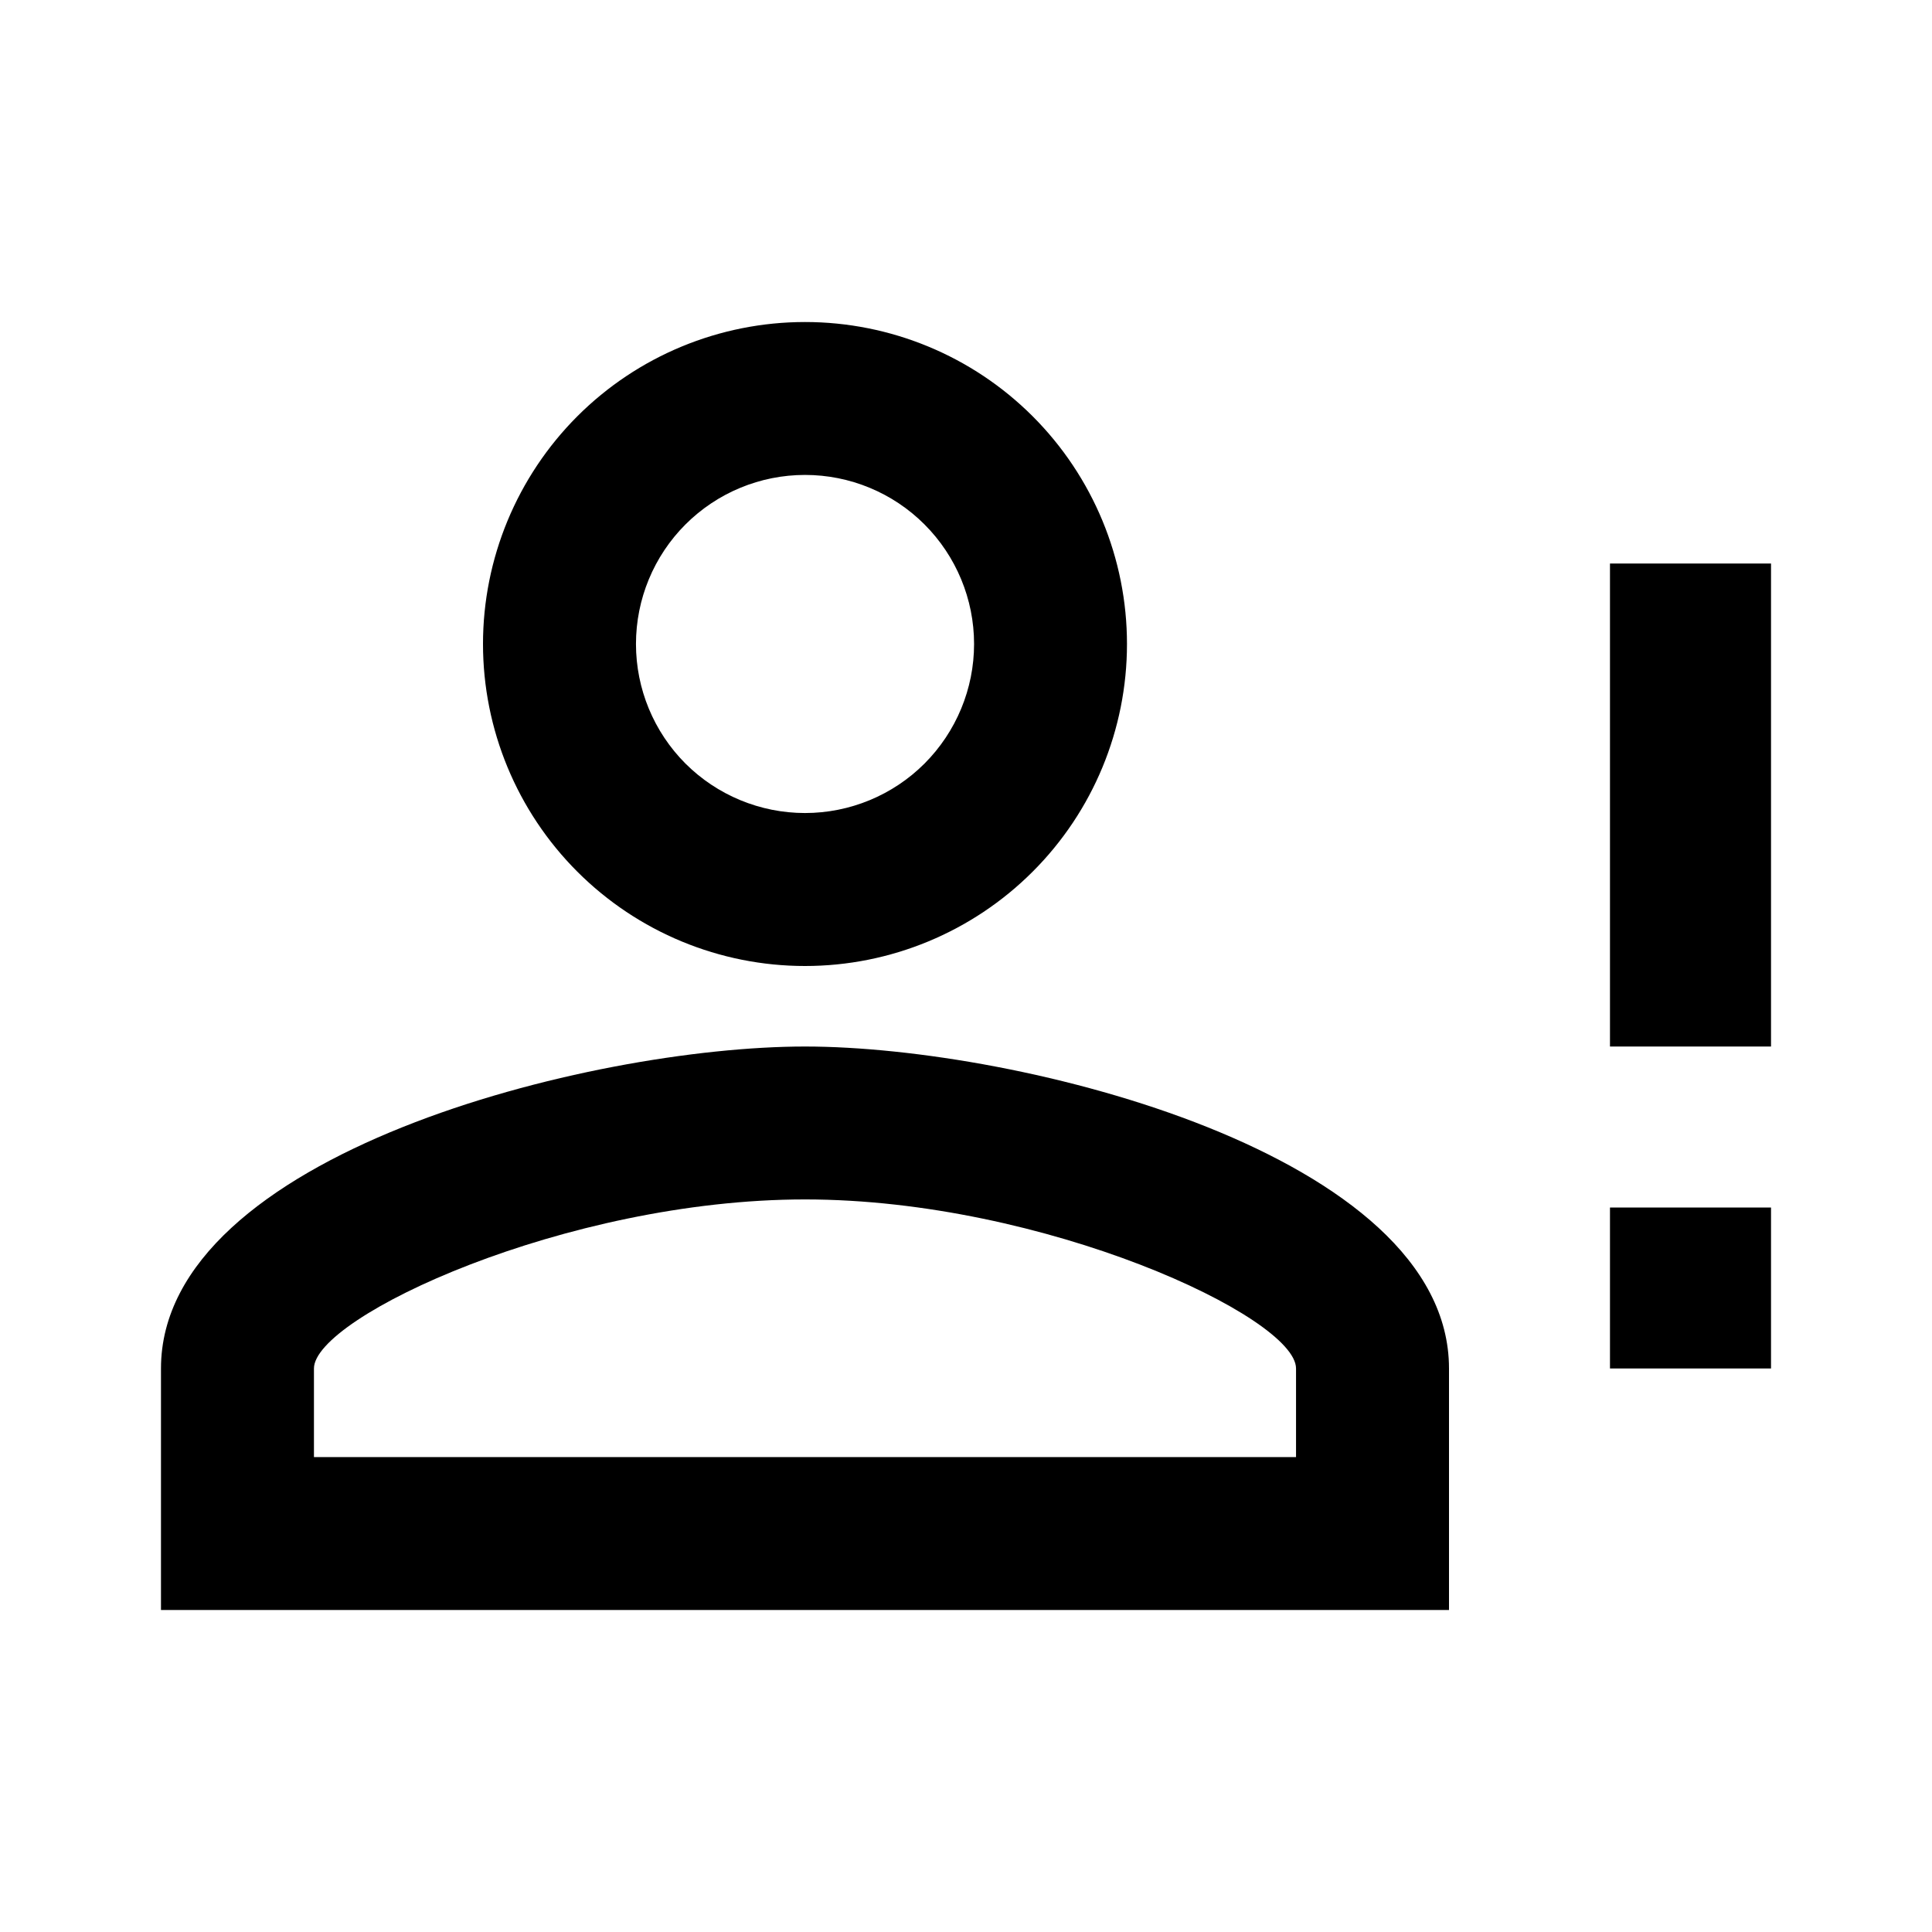
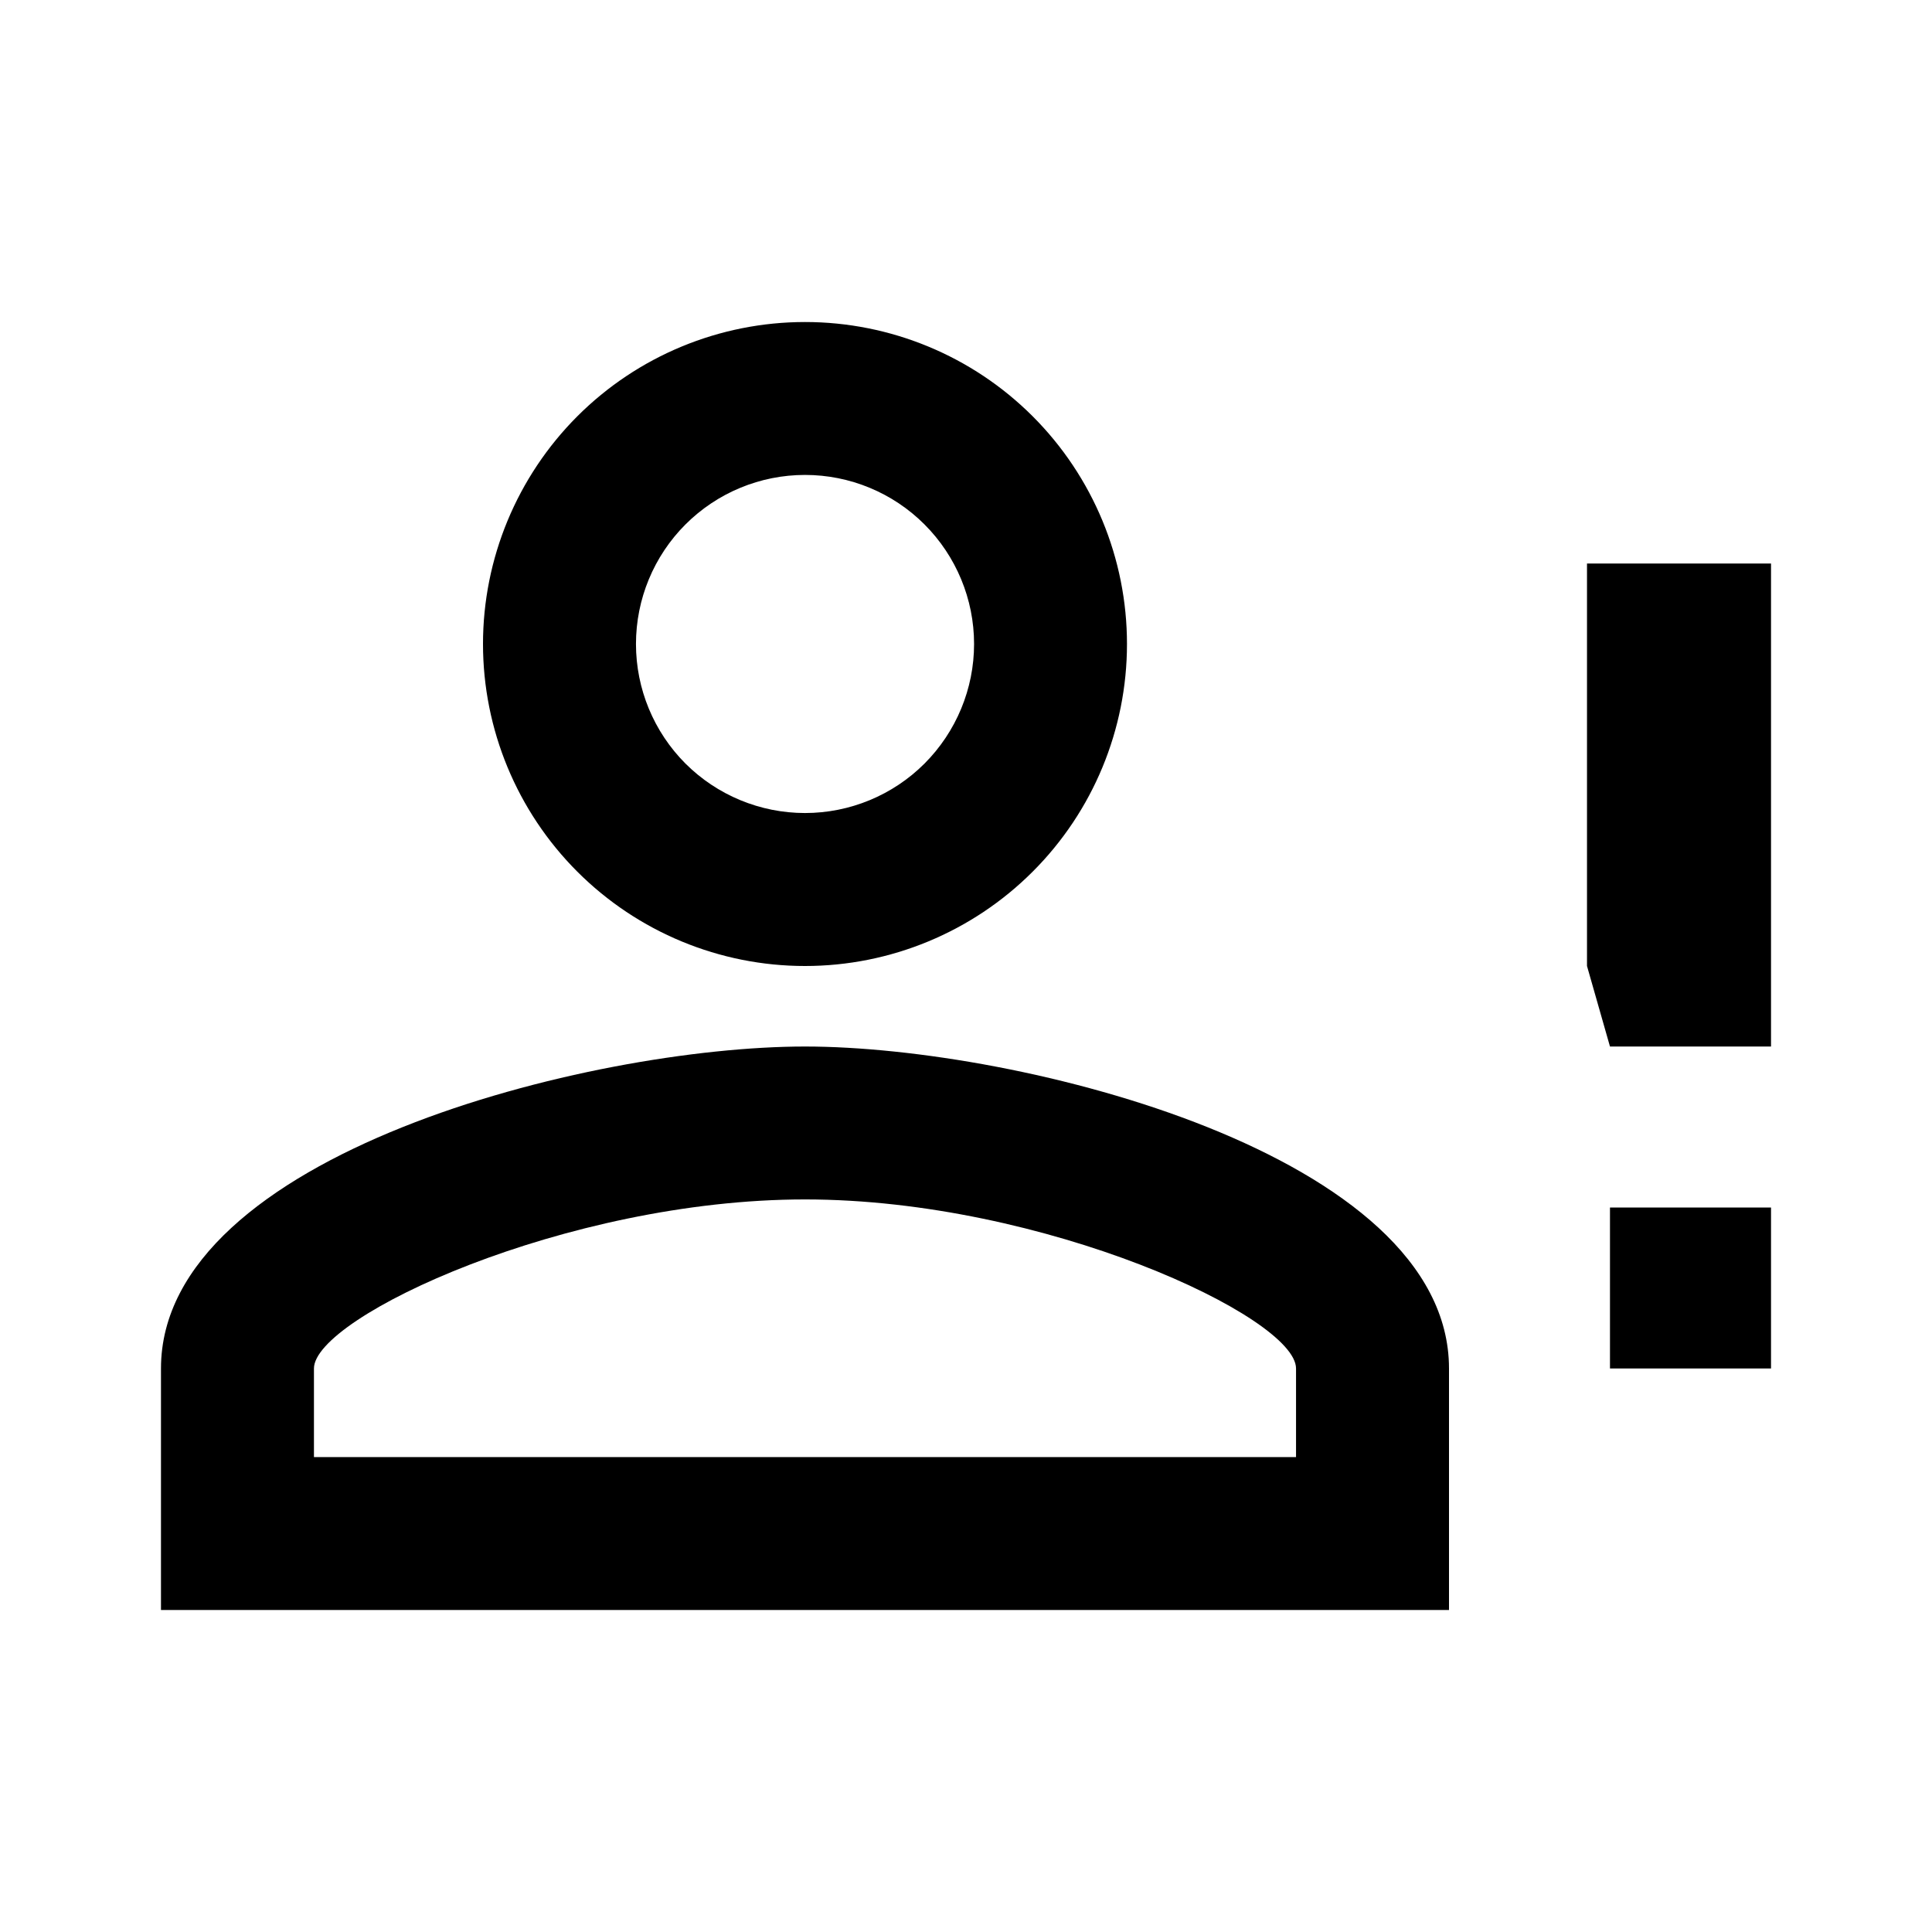
<svg xmlns="http://www.w3.org/2000/svg" width="28" height="28" viewBox="0 0 28 28" fill="none">
-   <path d="M23.333 14V8.167H25.667V15.167H23.333M23.333 19.833H25.667V17.5H23.333M11.667 15.167C14.782 15.167 21 16.73 21 19.833V23.333H2.333V19.833C2.333 16.73 8.552 15.167 11.667 15.167ZM11.667 4.667C12.904 4.667 14.091 5.158 14.966 6.033C15.842 6.909 16.333 8.096 16.333 9.333C16.333 10.571 15.842 11.758 14.966 12.633C14.091 13.508 12.904 14 11.667 14C10.429 14 9.242 13.508 8.367 12.633C7.492 11.758 7 10.571 7 9.333C7 8.096 7.492 6.909 8.367 6.033C9.242 5.158 10.429 4.667 11.667 4.667ZM11.667 17.383C8.202 17.383 4.55 19.087 4.55 19.833V21.117H18.783V19.833C18.783 19.087 15.132 17.383 11.667 17.383ZM11.667 6.883C11.017 6.883 10.394 7.141 9.934 7.601C9.475 8.06 9.217 8.684 9.217 9.333C9.217 9.983 9.475 10.606 9.934 11.066C10.394 11.525 11.017 11.783 11.667 11.783C12.316 11.783 12.94 11.525 13.399 11.066C13.858 10.606 14.117 9.983 14.117 9.333C14.117 8.684 13.858 8.06 13.399 7.601C12.94 7.141 12.316 6.883 11.667 6.883Z" fill="black" />
+   <path d="M23 14V8.167H25.667V15.167H23.333M23.333 19.833H25.667V17.5H23.333M11.667 15.167C14.782 15.167 21 16.73 21 19.833V23.333H2.333V19.833C2.333 16.73 8.552 15.167 11.667 15.167ZM11.667 4.667C12.904 4.667 14.091 5.158 14.966 6.033C15.842 6.909 16.333 8.096 16.333 9.333C16.333 10.571 15.842 11.758 14.966 12.633C14.091 13.508 12.904 14 11.667 14C10.429 14 9.242 13.508 8.367 12.633C7.492 11.758 7 10.571 7 9.333C7 8.096 7.492 6.909 8.367 6.033C9.242 5.158 10.429 4.667 11.667 4.667ZM11.667 17.383C8.202 17.383 4.55 19.087 4.55 19.833V21.117H18.783V19.833C18.783 19.087 15.132 17.383 11.667 17.383ZM11.667  6.883C11.017 6.883 10.394 7.141 9.934 7.601C9.475 8.06 9.217 8.684 9.217 9.333C9.217 9.983 9.475 10.606 9.934 11.066C10.394 11.525 11.017 11.783 11.667 11.783C12.316 11.783 12.94 11.525 13.399 11.066C13.858 10.606 14.117 9.983 14.117 9.333C14.117 8.684 13.858 8.06 13.399 7.601C12.94 7.141 12.316 6.883 11.667 6.883Z " fill="black" />
</svg>
